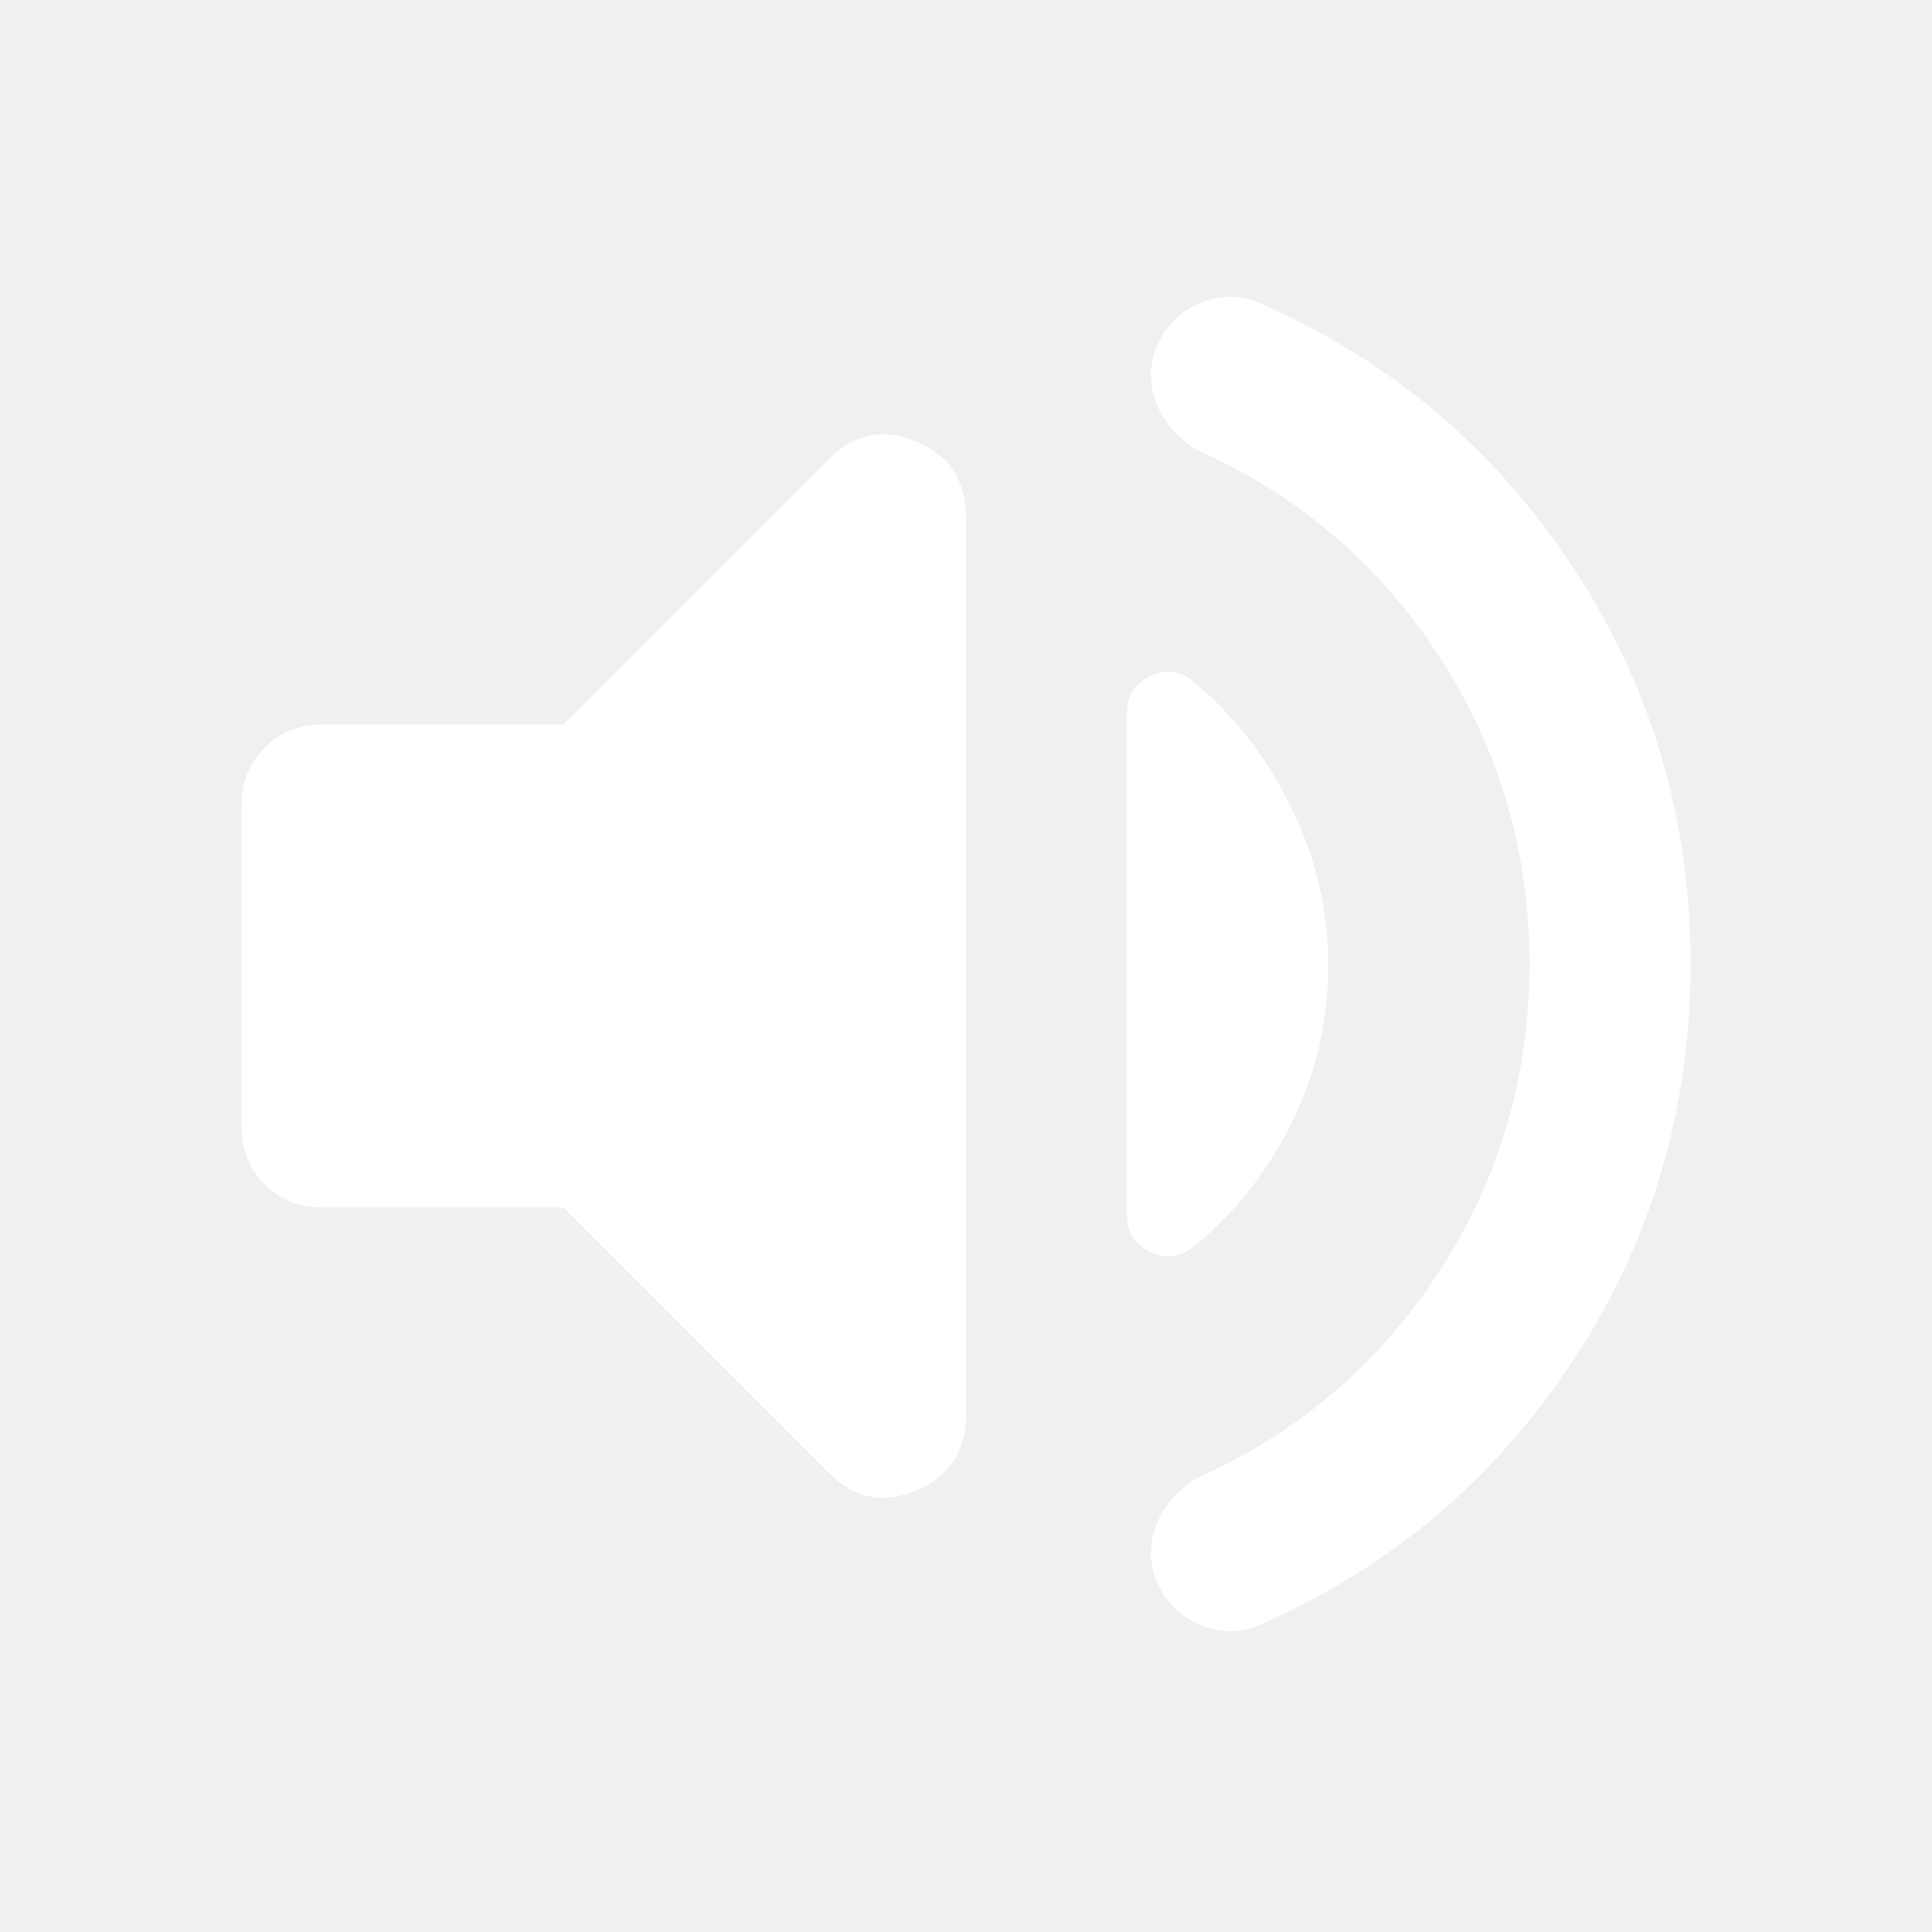
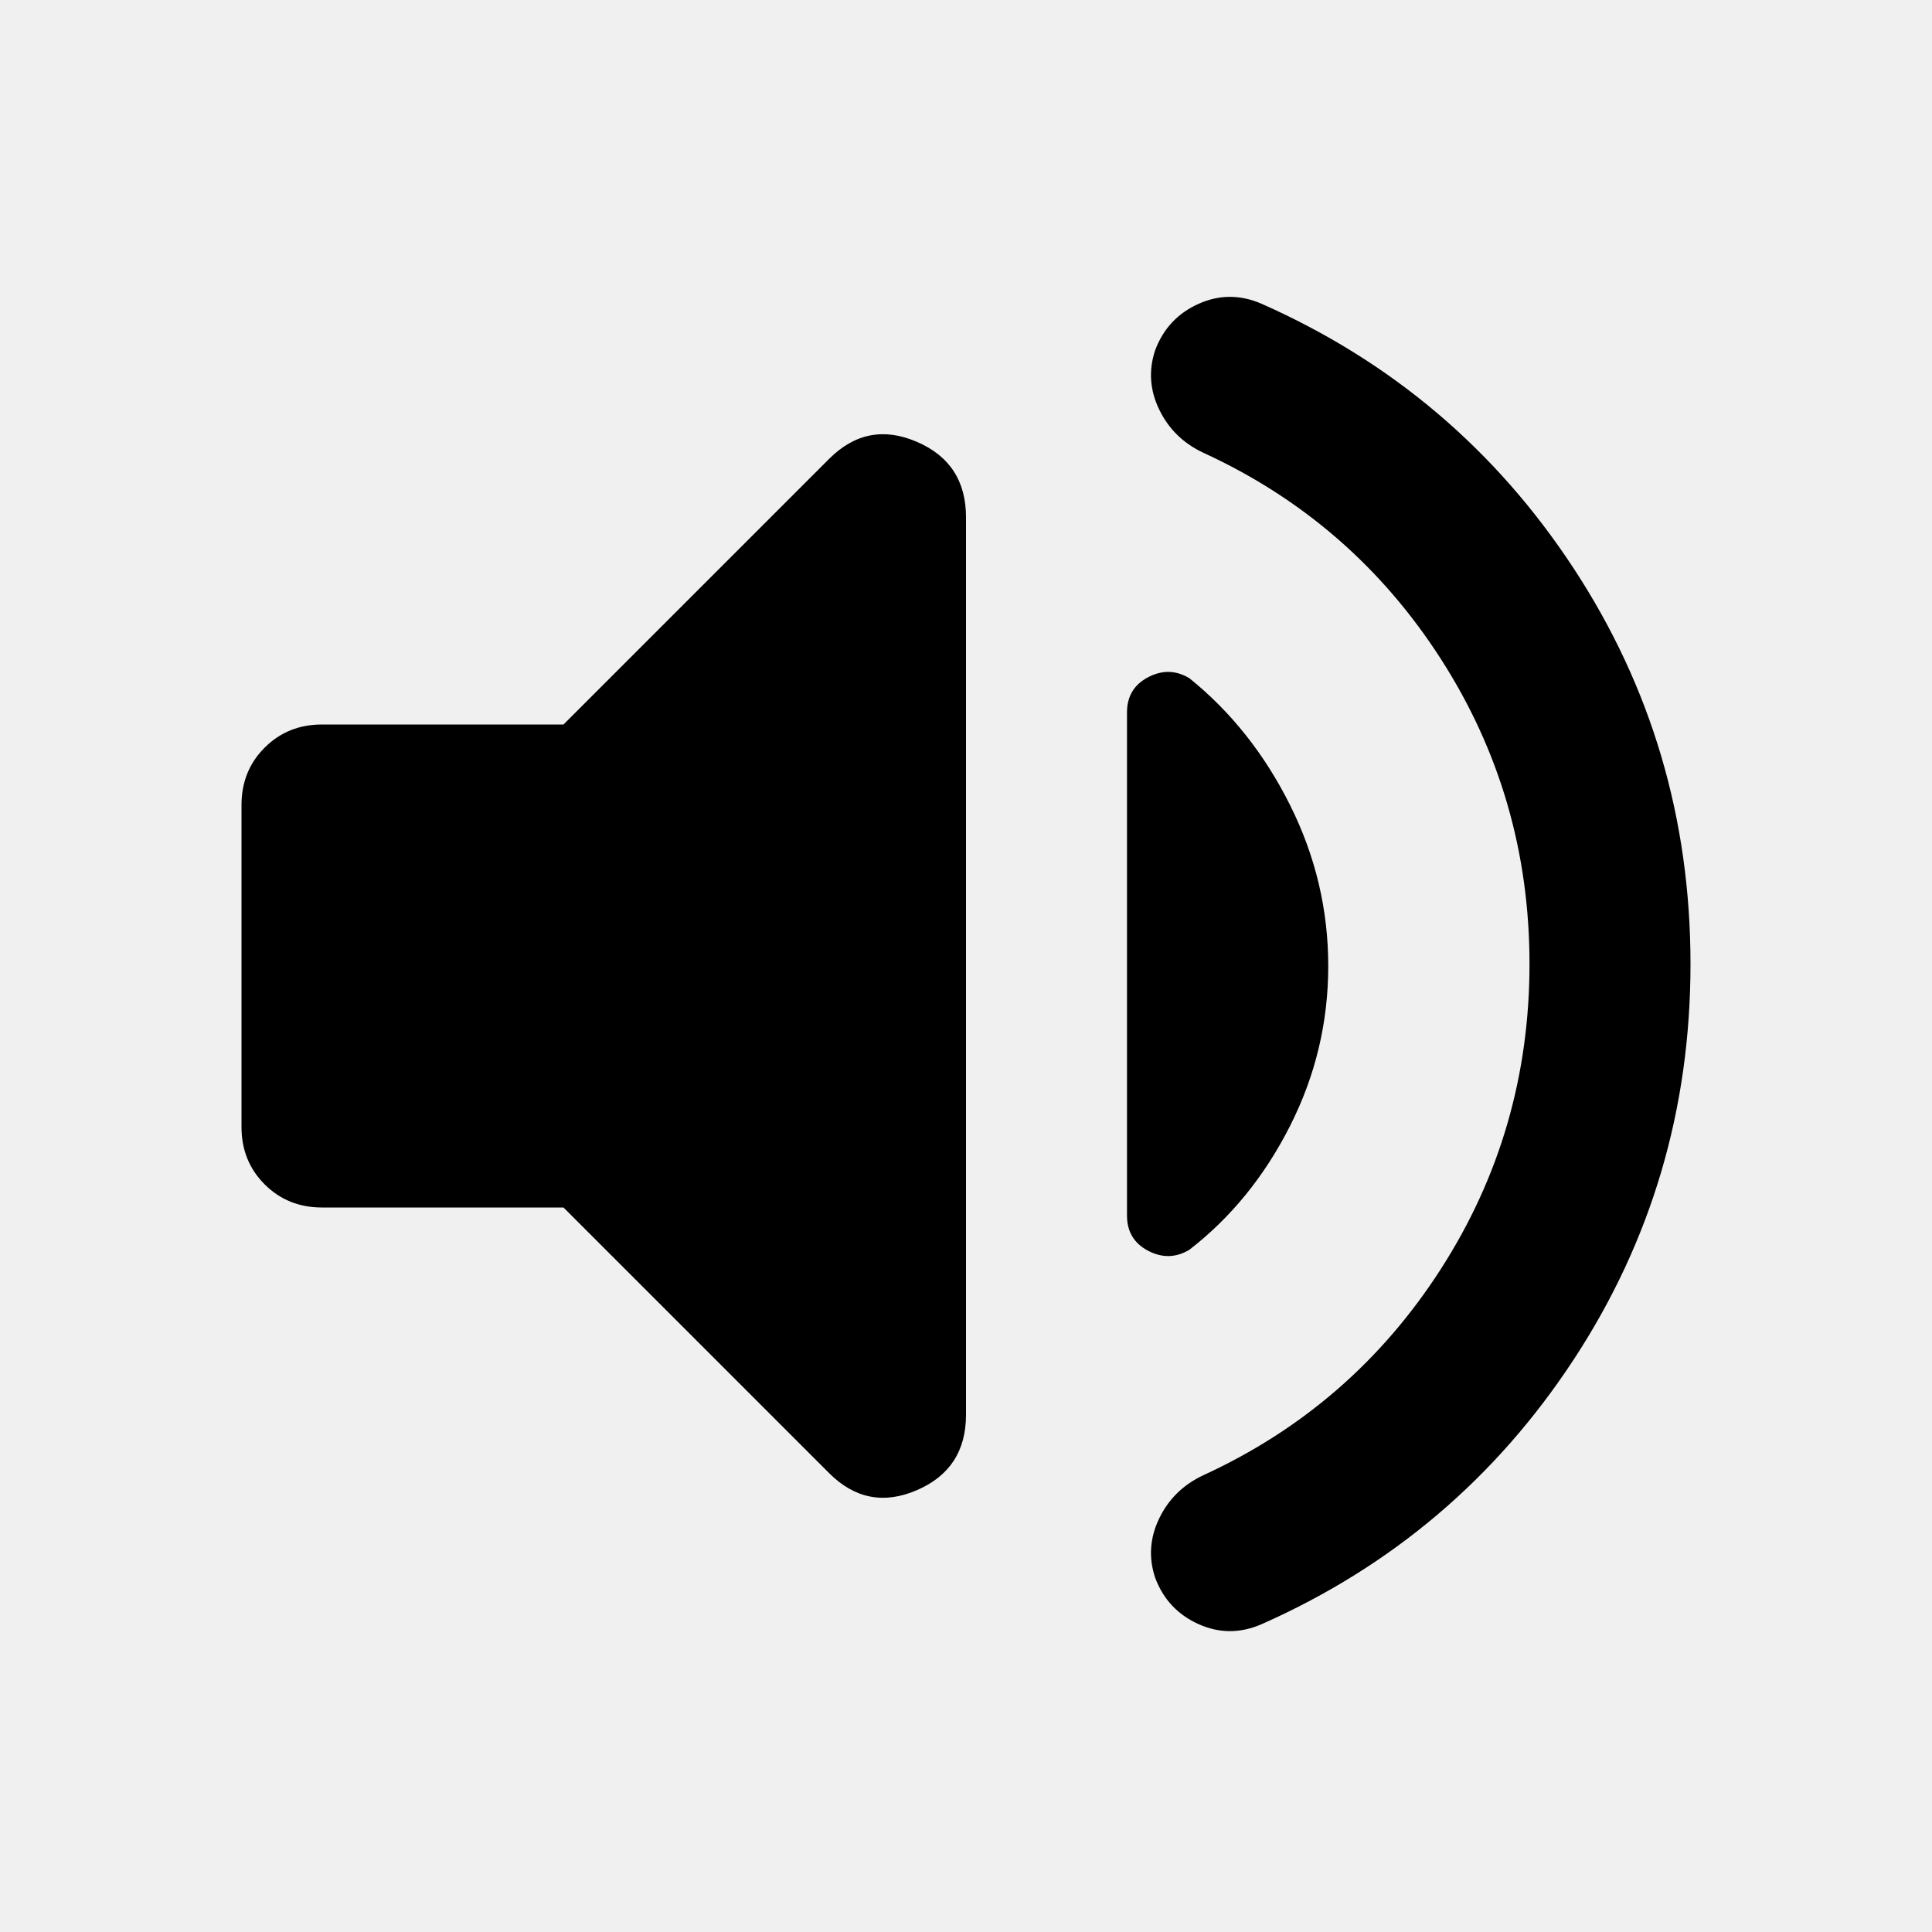
- <svg xmlns="http://www.w3.org/2000/svg" viewBox="0 -960 960 960" height="1px" width="1px" fill="#fff">
+ <svg xmlns="http://www.w3.org/2000/svg" viewBox="0 -960 960 960" height="1px" width="1px">
  <path d="M760-481q0-83-44-151.5T598-735q-15-7-22-21.5t-2-29.5q6-16 21.5-23t31.5 0q97 43 155 131.5T840-481q0 108-58 196.5T627-153q-16 7-31.5 0T574-176q-5-15 2-29.5t22-21.5q74-34 118-102.5T760-481ZM280-360H160q-17 0-28.5-11.5T120-400v-160q0-17 11.5-28.5T160-600h120l132-132q19-19 43.5-8.5T480-703v446q0 27-24.5 37.5T412-228L280-360Zm380-120q0 42-19 79.5T591-339q-10 6-20.5.5T560-356v-250q0-12 10.5-17.5t20.5.5q31 25 50 63t19 80Z" />
</svg>
